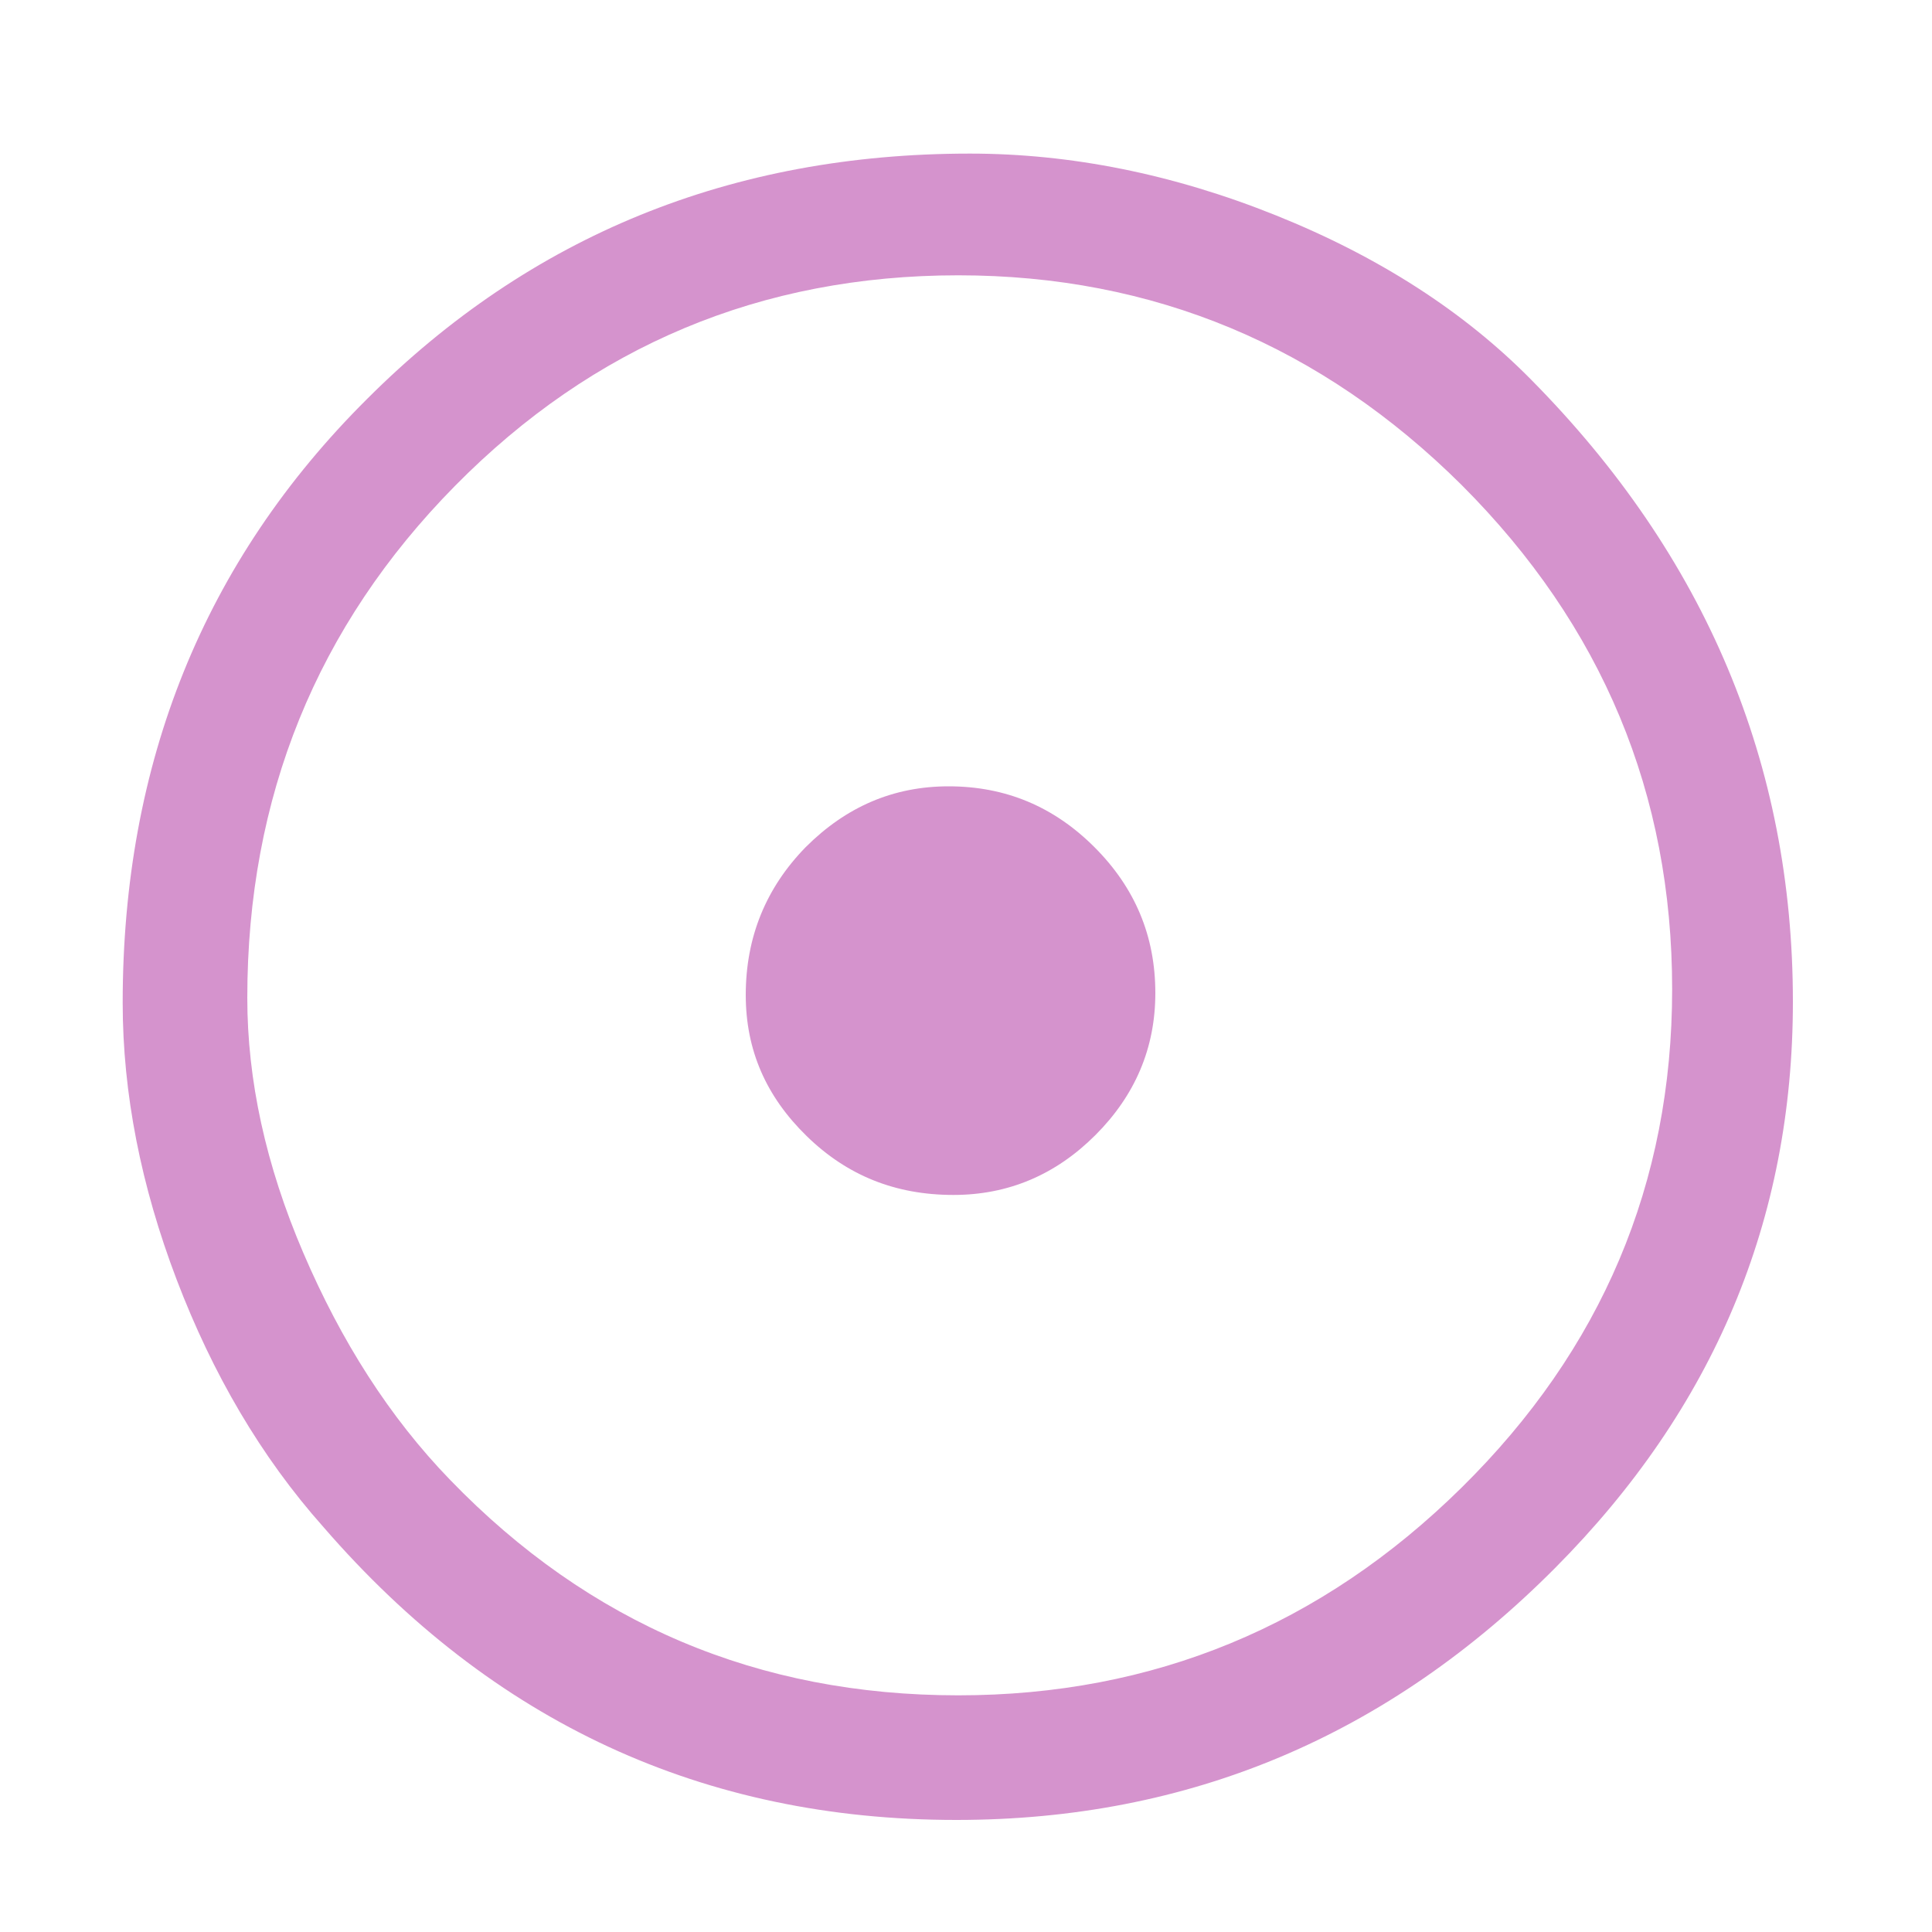
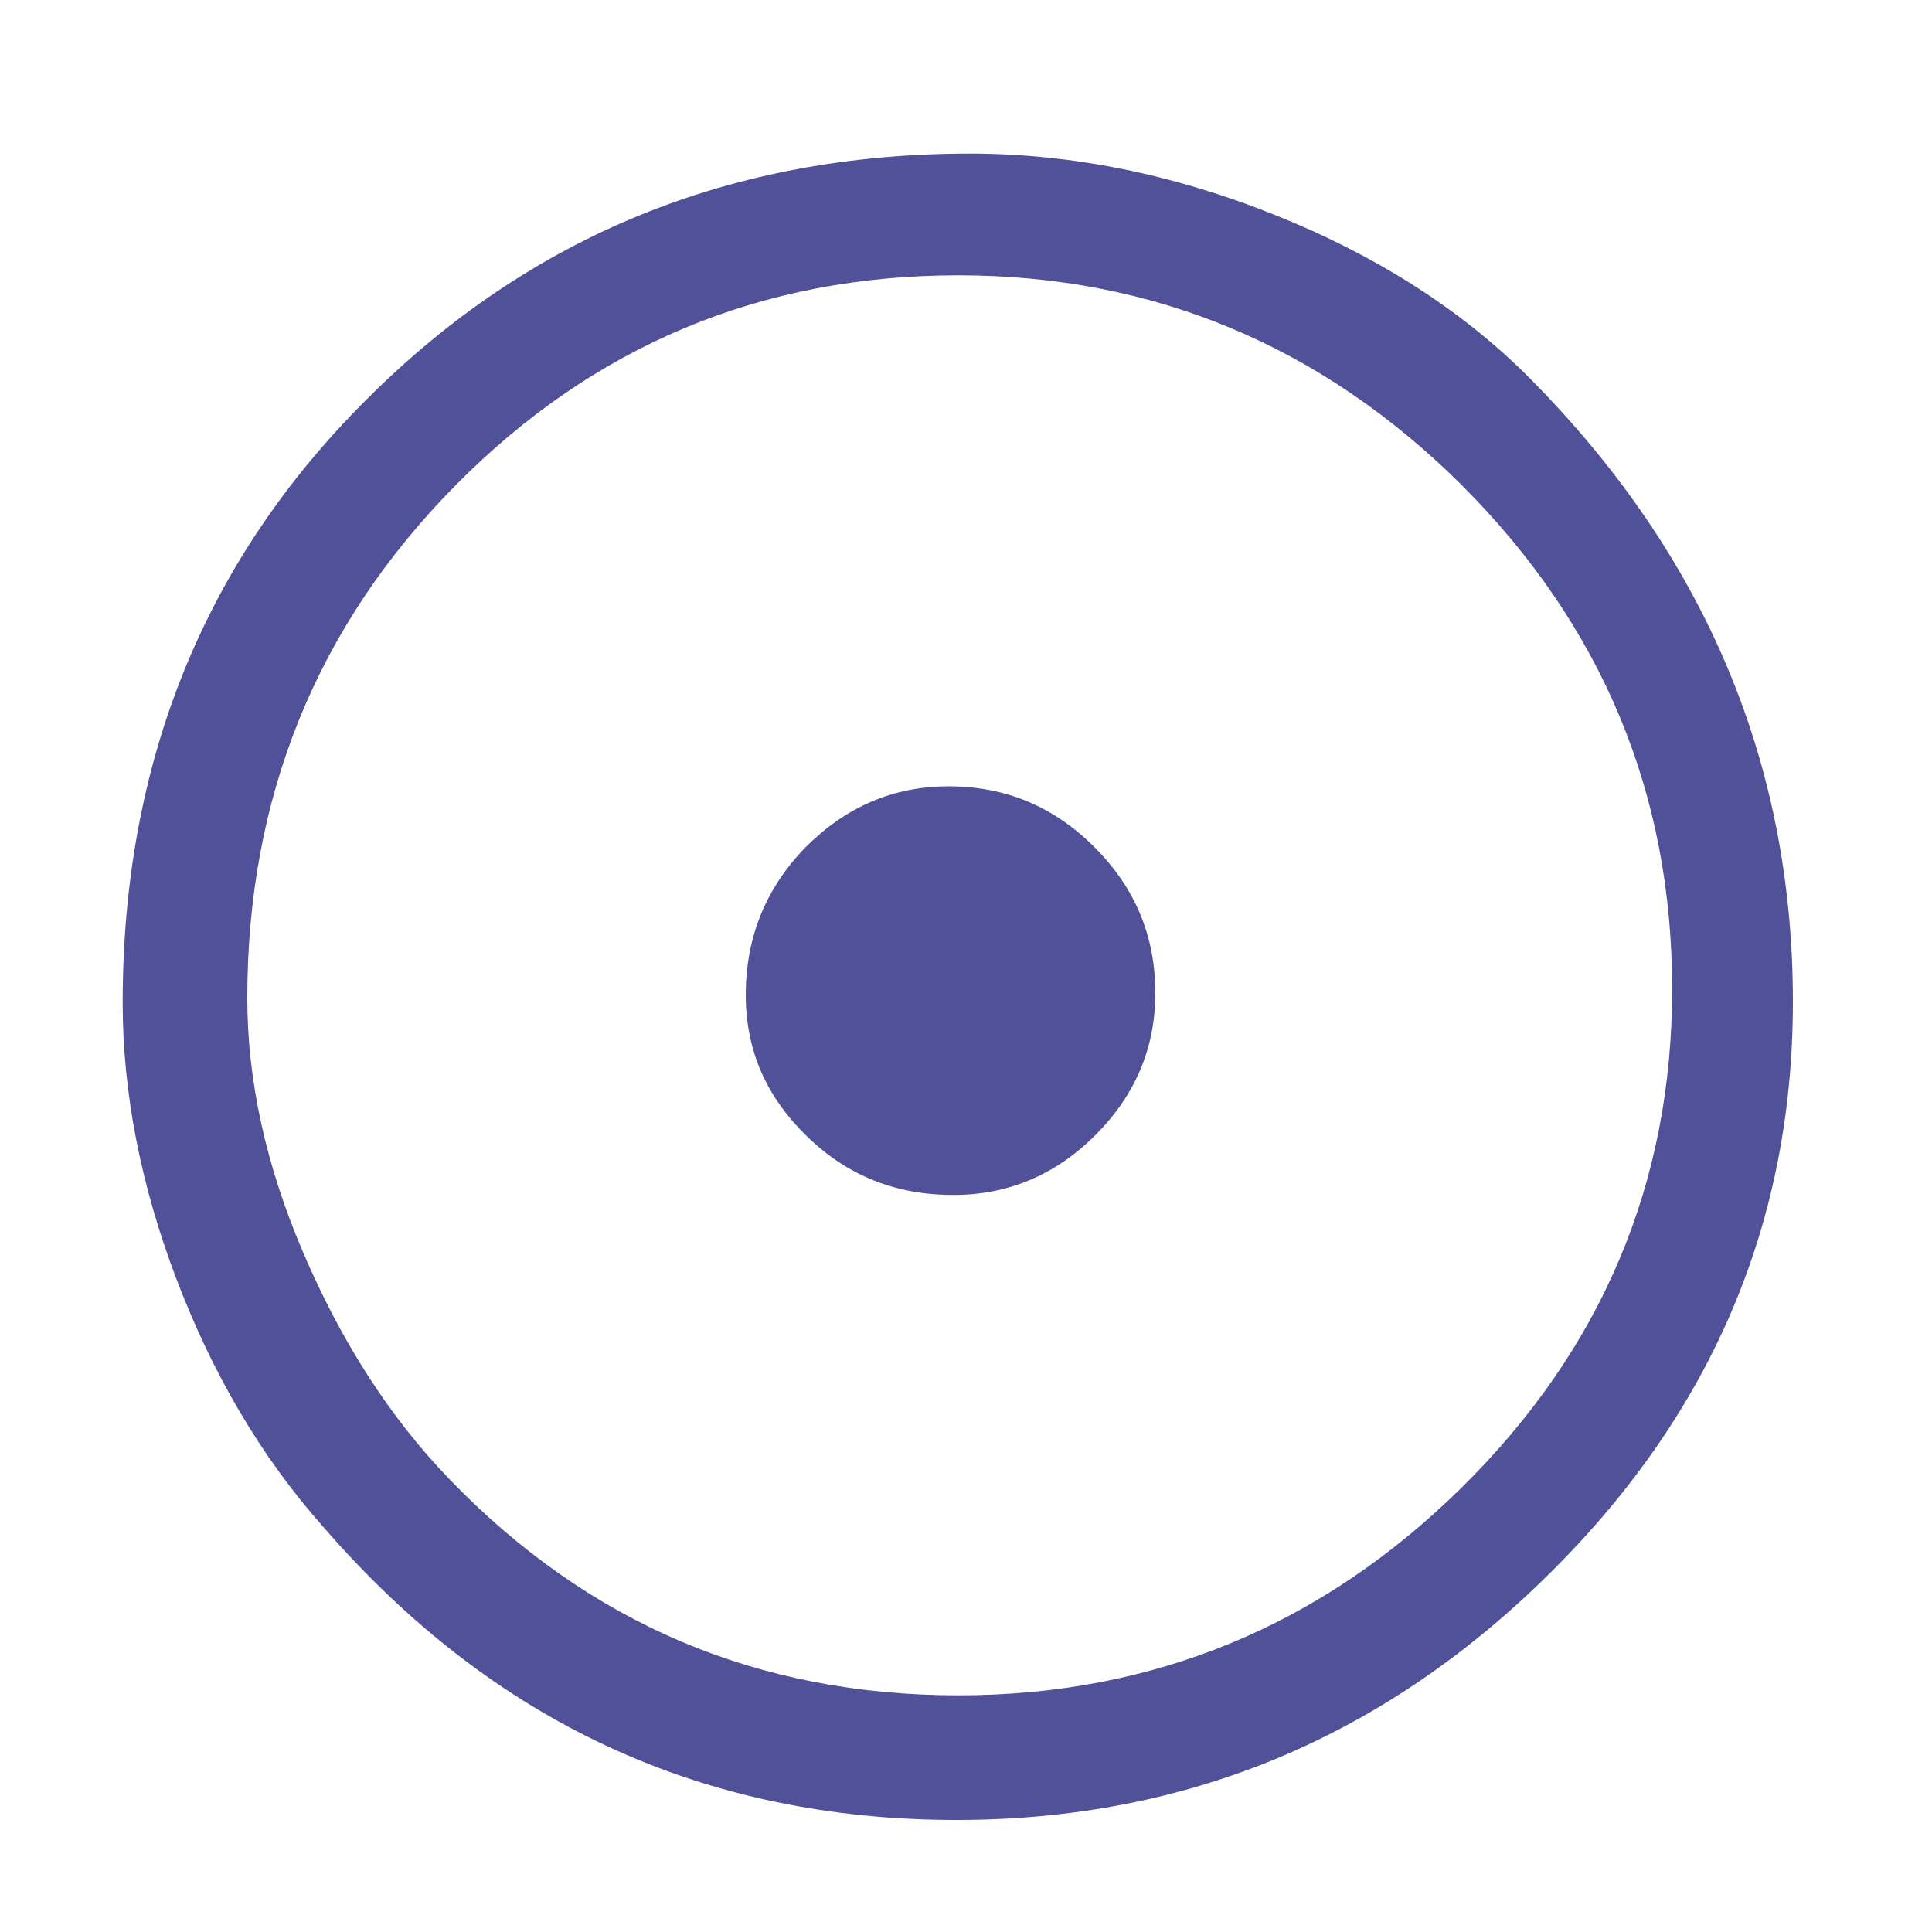
<svg xmlns="http://www.w3.org/2000/svg" version="1.1" id="Layer_1" x="0px" y="0px" viewBox="0 0 200 200" style="enable-background:new 0 0 200 200;" xml:space="preserve">
  <style type="text/css">
	.st0{enable-background:new    ;}
- 	.st1{fill:#D593CD;}
+ 	.st1{fill:#515199;}
</style>
  <g class="st0">
    <path class="st1" d="M100.4,15.9c10.4,0,21,2.1,31.7,6.4s19.5,10,26.4,17c18.1,18.3,27.1,39.8,27.1,64.4c0,22.6-8.2,42.1-24.6,58.6   c-17.3,17.4-37.9,26.1-62,26.1c-26.2,0-48-10.1-65.5-30.3c-6.5-7.3-11.5-15.9-15.2-25.6s-5.6-19.3-5.6-28.7   c0-24.8,8.4-45.7,25.3-62.5C54.9,24.4,75.7,15.9,100.4,15.9z M99.2,28.5c-20.4,0-37.8,7.3-52.1,21.8s-21.5,32.2-21.5,53   c0,8.5,1.9,17.3,5.8,26.4s8.9,17,15.2,23.5c14.4,14.9,31.9,22.3,52.6,22.3c20.2,0,37.6-7.2,52.1-21.5s21.8-31.5,21.8-51.6   c0-20.2-7.2-37.6-21.8-52.2C136.8,35.8,119.4,28.5,99.2,28.5z M98.2,81.4c5.9,0,10.9,2.1,15.1,6.3c4.2,4.2,6.3,9.2,6.3,15.1   c0,5.7-2.1,10.6-6.2,14.7s-9,6.2-14.7,6.2c-6,0-11-2-15.2-6.1c-4.2-4.1-6.3-8.9-6.3-14.6c0-6,2.1-11.1,6.2-15.3   C87.6,83.5,92.5,81.4,98.2,81.4z" />
  </g>
</svg>
